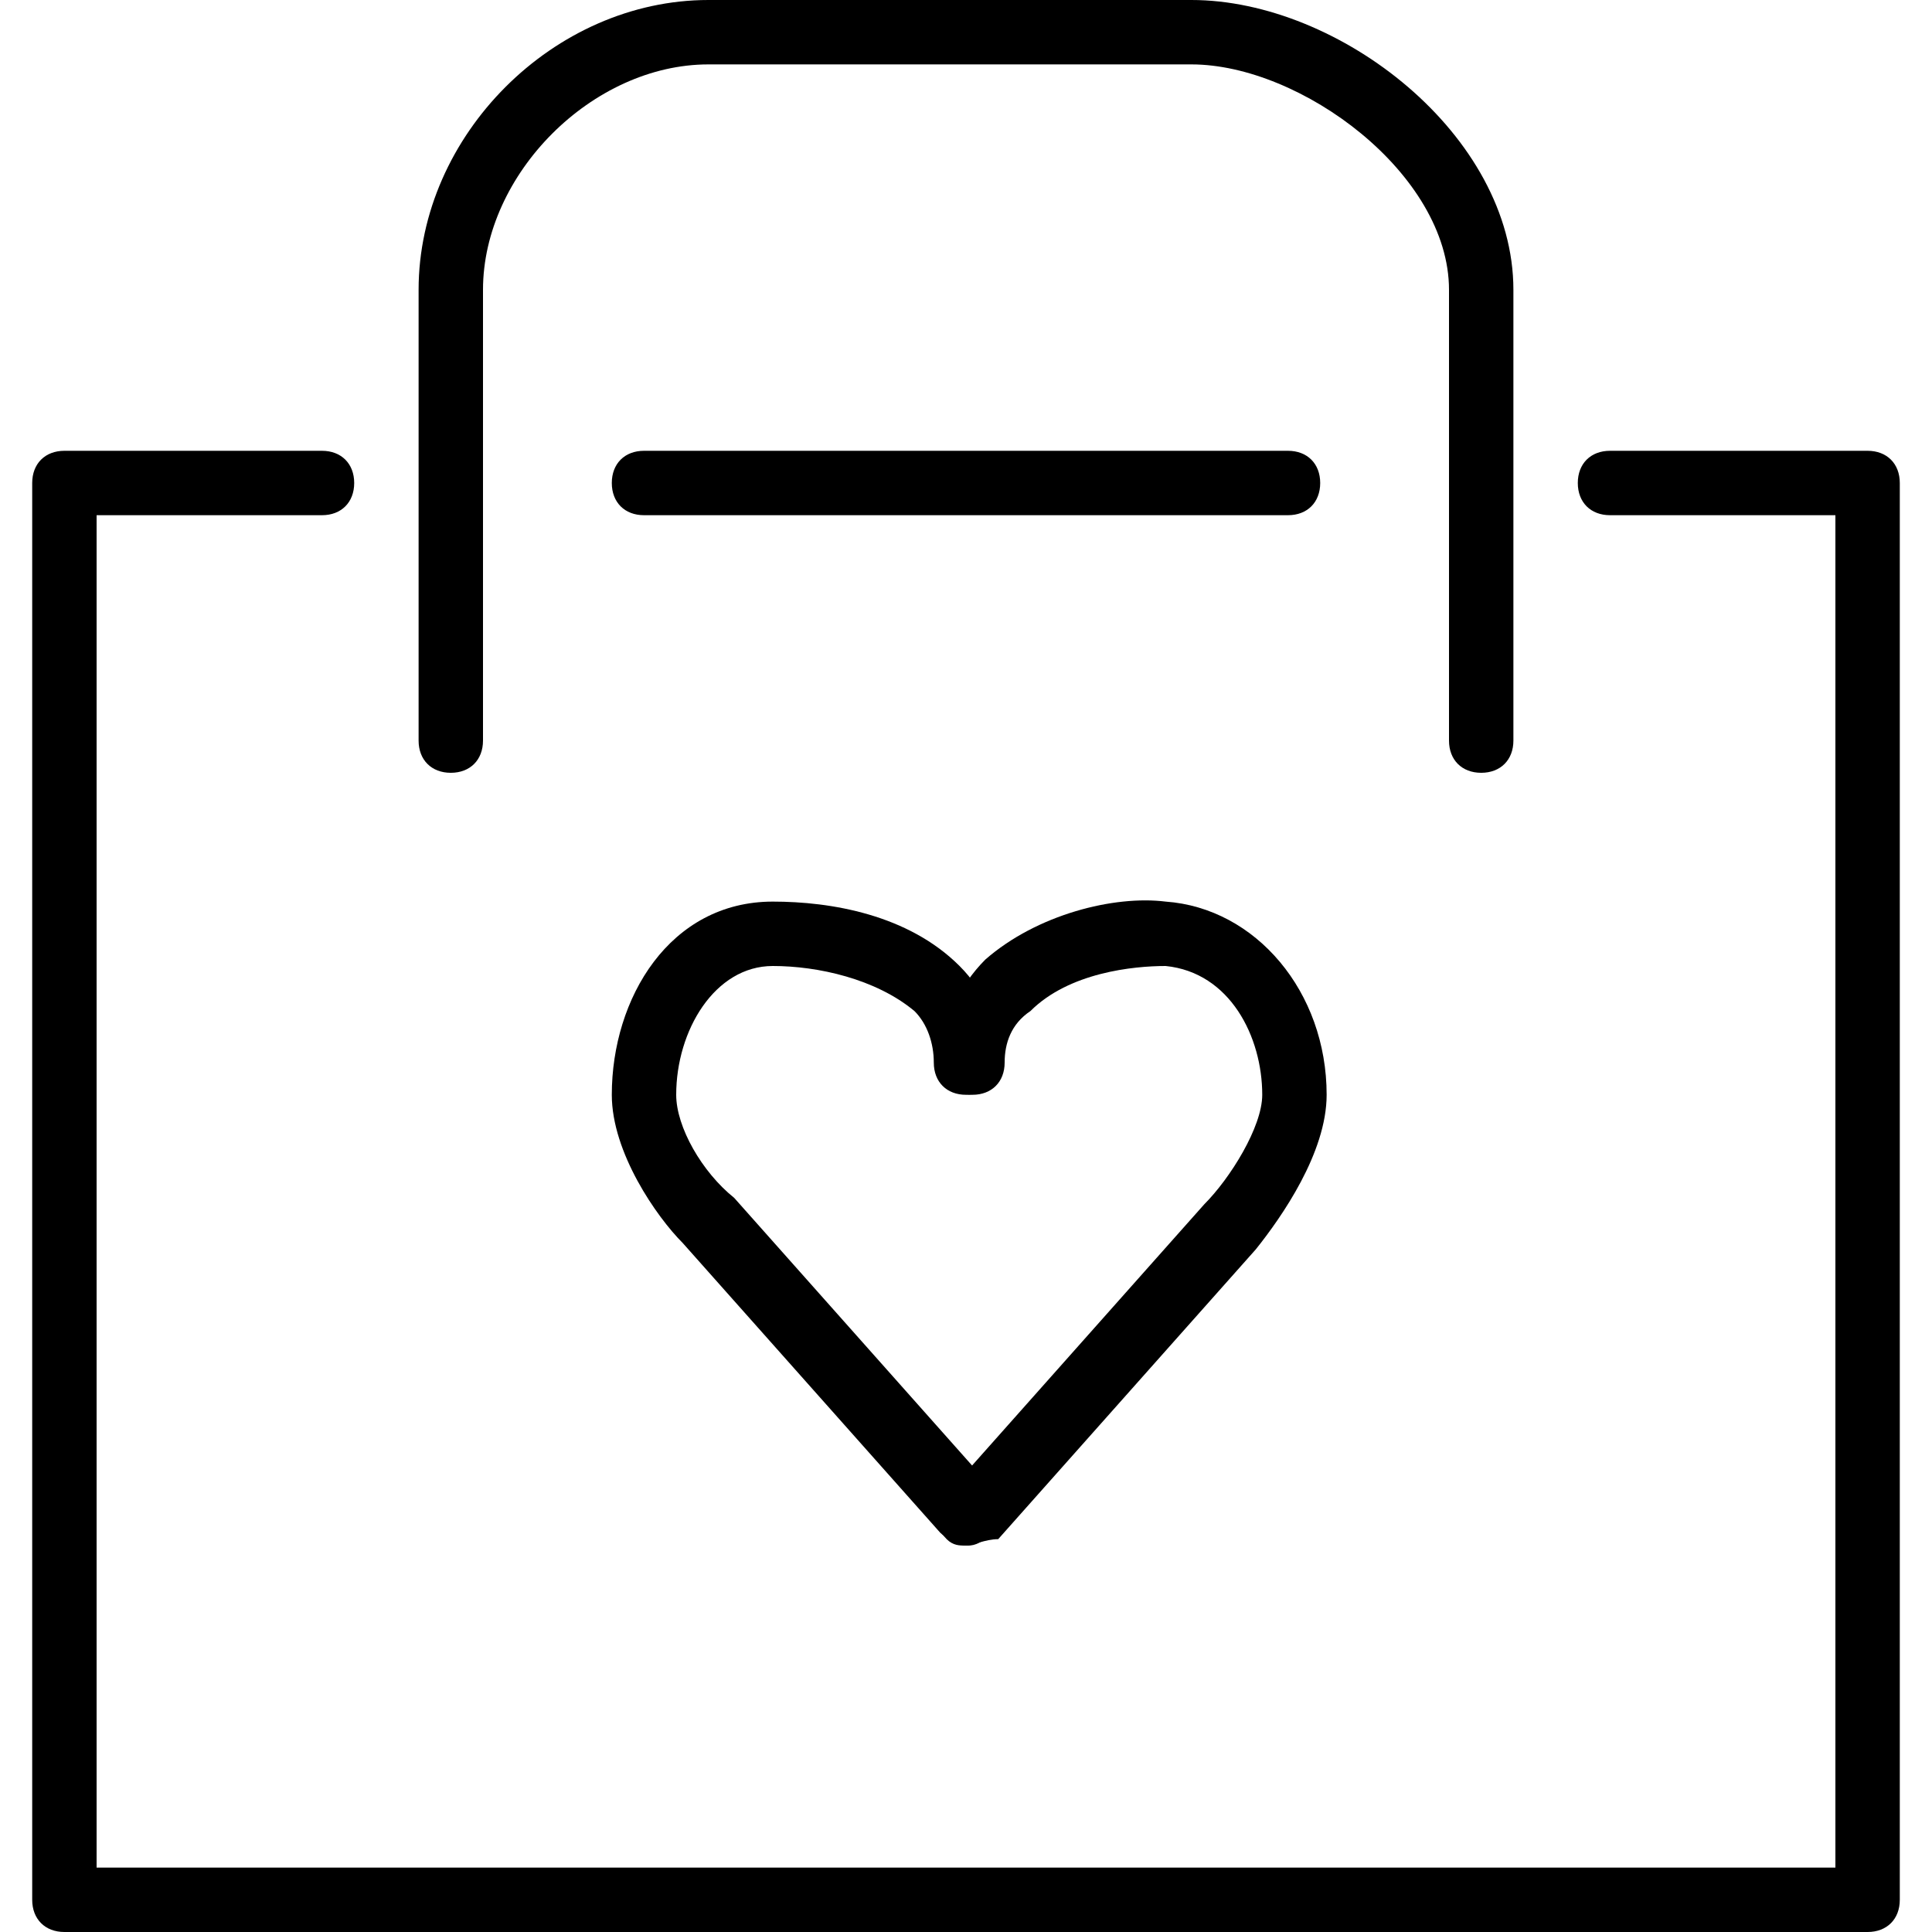
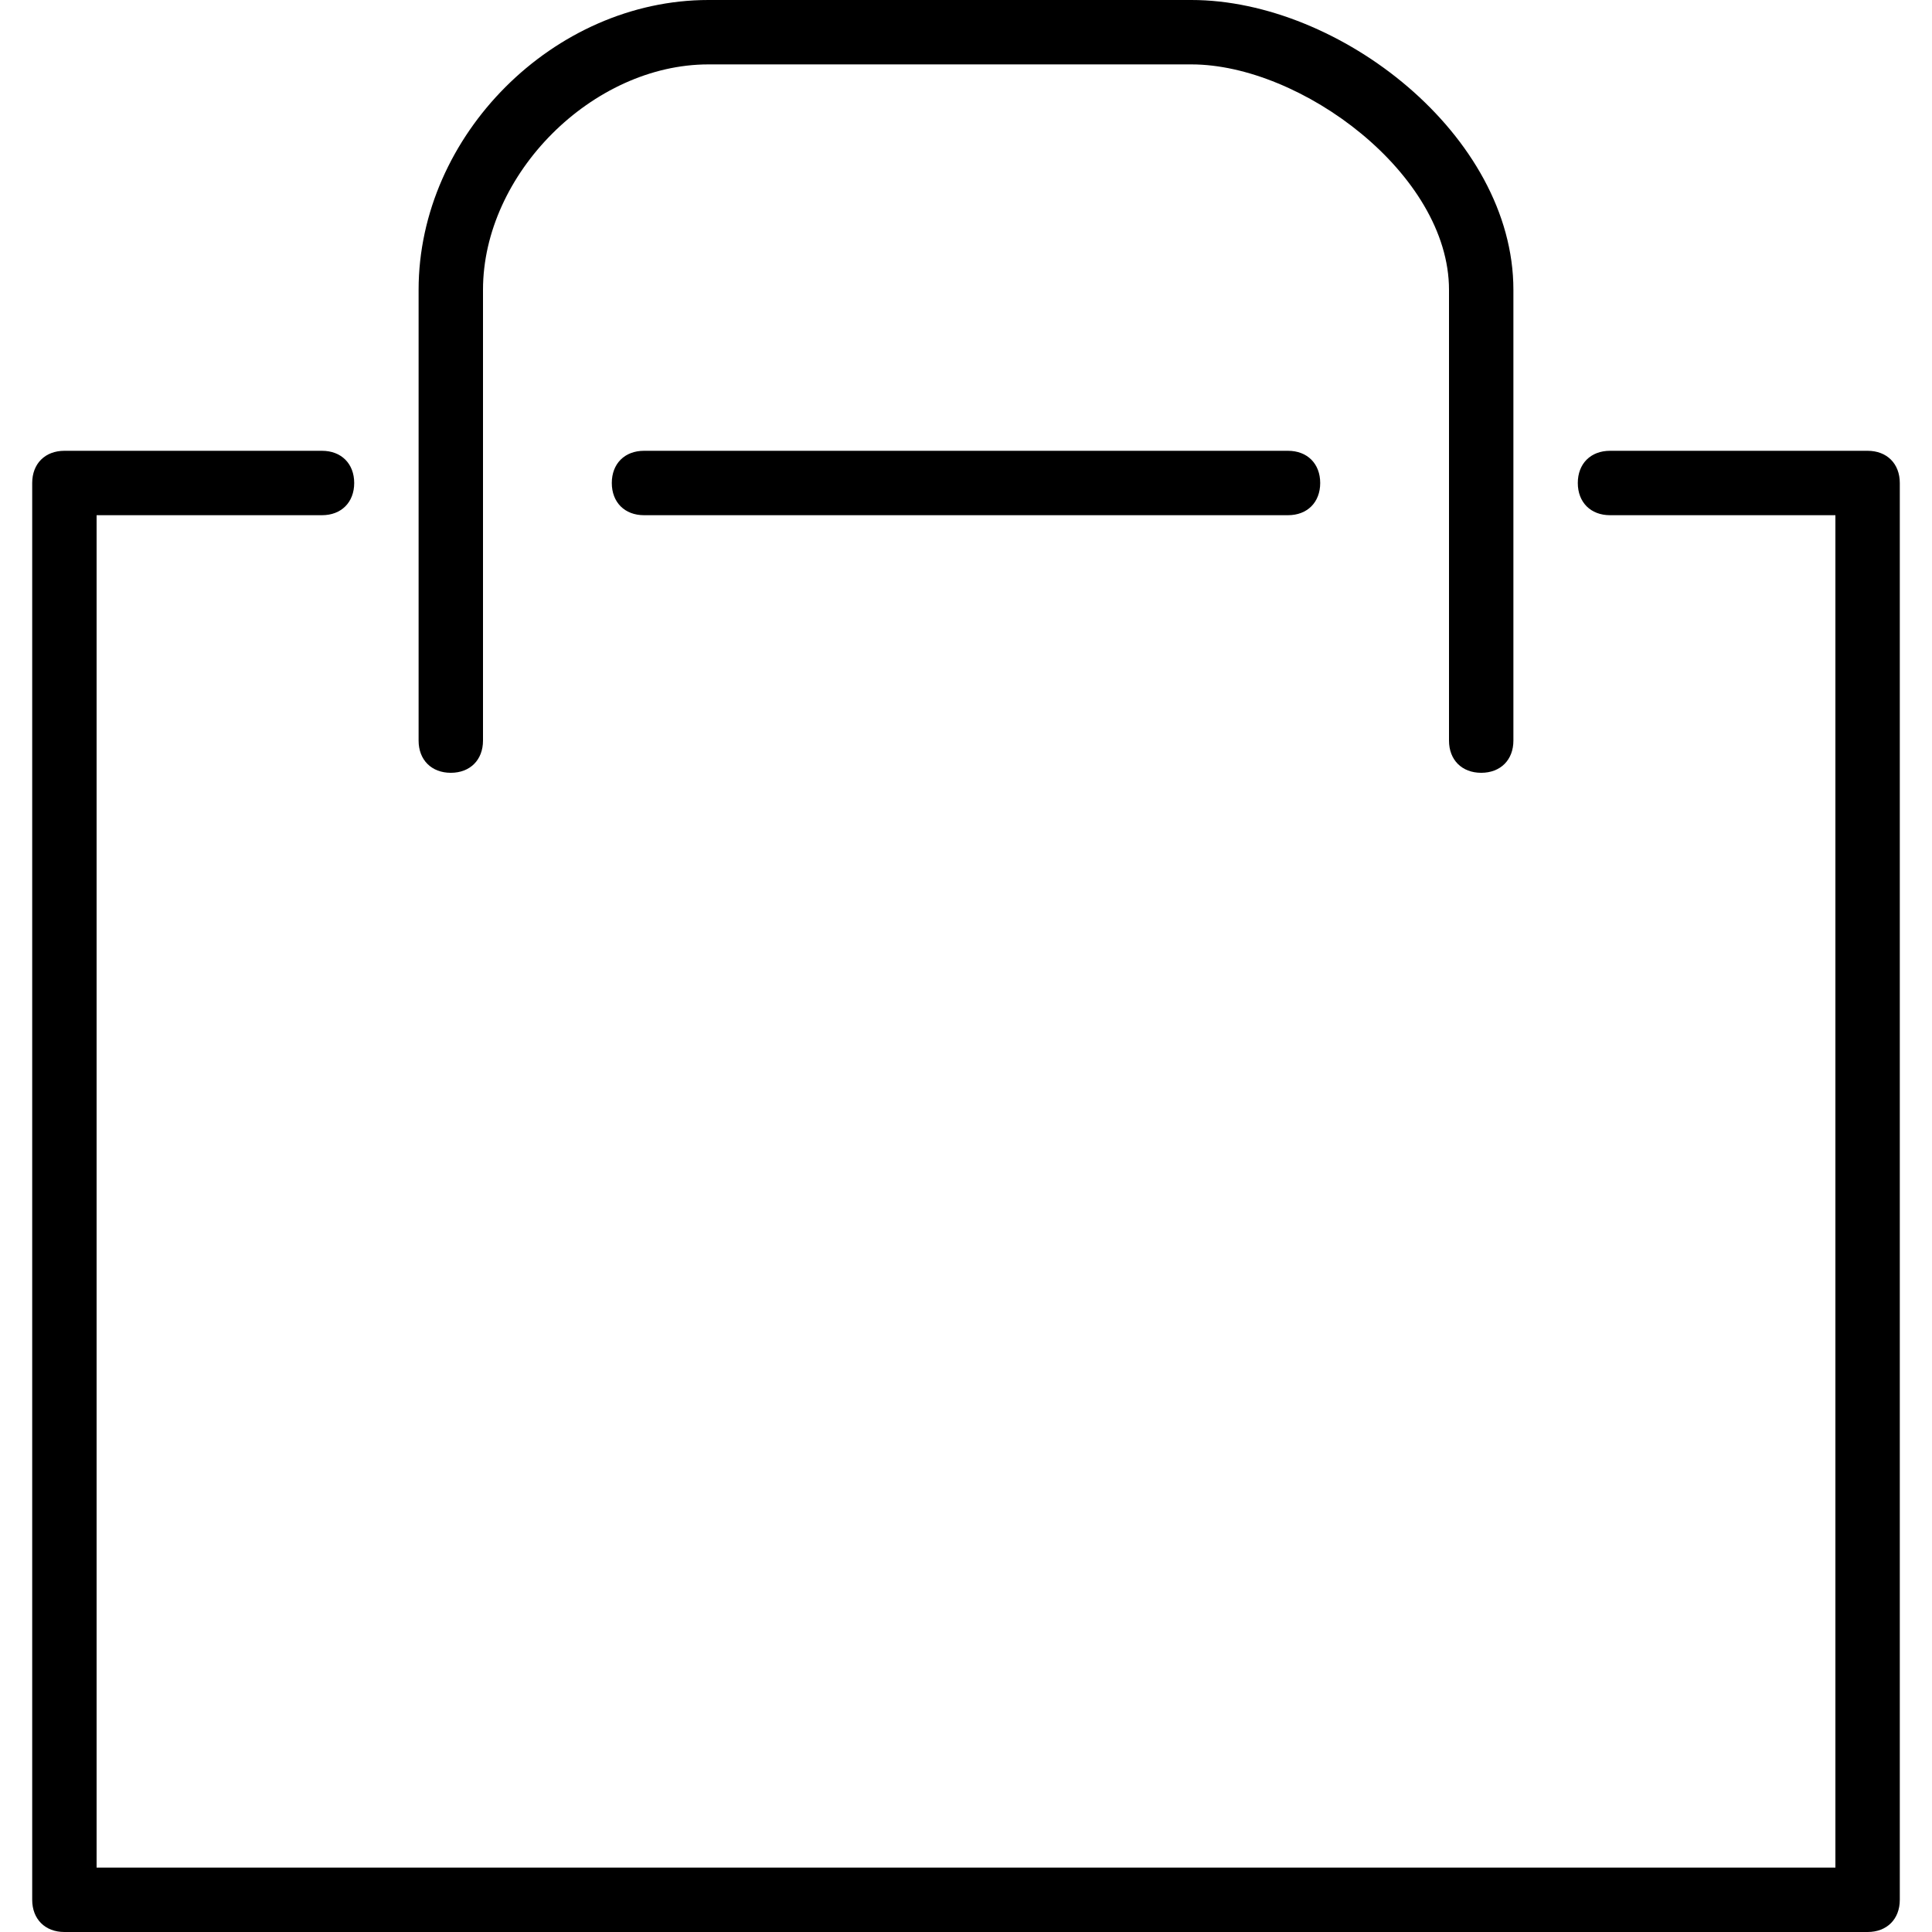
<svg xmlns="http://www.w3.org/2000/svg" version="1.1" id="Layer_1" x="0px" y="0px" viewBox="0 0 30 30" style="enable-background:new 0 0 30 30;" xml:space="preserve">
  <g>
    <g>
      <g>
        <path d="M23,12c-0.3,0-0.5-0.2-0.5-0.5v-7c0-1.8-2.3-3.5-4-3.5H11C9.2,1,7.5,2.7,7.5,4.5v7C7.5,11.8,7.3,12,7,12     s-0.5-0.2-0.5-0.5v-7C6.5,2.1,8.6,0,11,0h7.5c2.3,0,5,2.1,5,4.5v7C23.5,11.8,23.3,12,23,12z" />
      </g>
      <g>
        <path d="M20,8H10C9.7,8,9.5,7.8,9.5,7.5S9.7,7,10,7h10c0.3,0,0.5,0.2,0.5,0.5S20.3,8,20,8z" />
      </g>
      <g>
        <path d="M29,30H1c-0.3,0-0.5-0.2-0.5-0.5v-22C0.5,7.2,0.7,7,1,7h4c0.3,0,0.5,0.2,0.5,0.5S5.3,8,5,8H1.5v21h27V8H25     c-0.3,0-0.5-0.2-0.5-0.5S24.7,7,25,7h4c0.3,0,0.5,0.2,0.5,0.5v22C29.5,29.8,29.3,30,29,30z" />
      </g>
    </g>
-     <g>
-       <path d="M15,24c-0.1,0-0.2,0-0.3-0.1c-0.2-0.2-0.2-0.5,0-0.7l4-4.5c0.4-0.4,0.9-1.2,0.9-1.7c0-0.9-0.5-1.9-1.5-2    c-0.5,0-1.5,0.1-2.1,0.7c-0.3,0.2-0.4,0.5-0.4,0.8c0,0.3-0.2,0.5-0.5,0.5s-0.5-0.2-0.5-0.5c0-0.6,0.3-1.2,0.7-1.6    c0.8-0.7,2-1,2.8-0.9c1.4,0.1,2.5,1.4,2.5,3c0,0.9-0.7,1.9-1.1,2.4l-4,4.5C15.3,23.9,15.1,24,15,24z" />
-     </g>
-     <g>
-       <path d="M15,24c-0.1,0-0.3-0.1-0.4-0.2l-4-4.5c-0.4-0.4-1.1-1.4-1.1-2.3c0-1.5,0.9-3,2.5-3c0.9,0,2.1,0.2,2.9,1    c0.4,0.4,0.6,0.9,0.6,1.5c0,0.3-0.2,0.5-0.5,0.5s-0.5-0.2-0.5-0.5c0-0.3-0.1-0.6-0.3-0.8C13.6,15.2,12.7,15,12,15    c-0.9,0-1.5,1-1.5,2c0,0.5,0.4,1.2,0.9,1.6l4,4.5c0.2,0.2,0.2,0.5,0,0.7C15.2,24,15.1,24,15,24z" />
-     </g>
  </g>
</svg>
